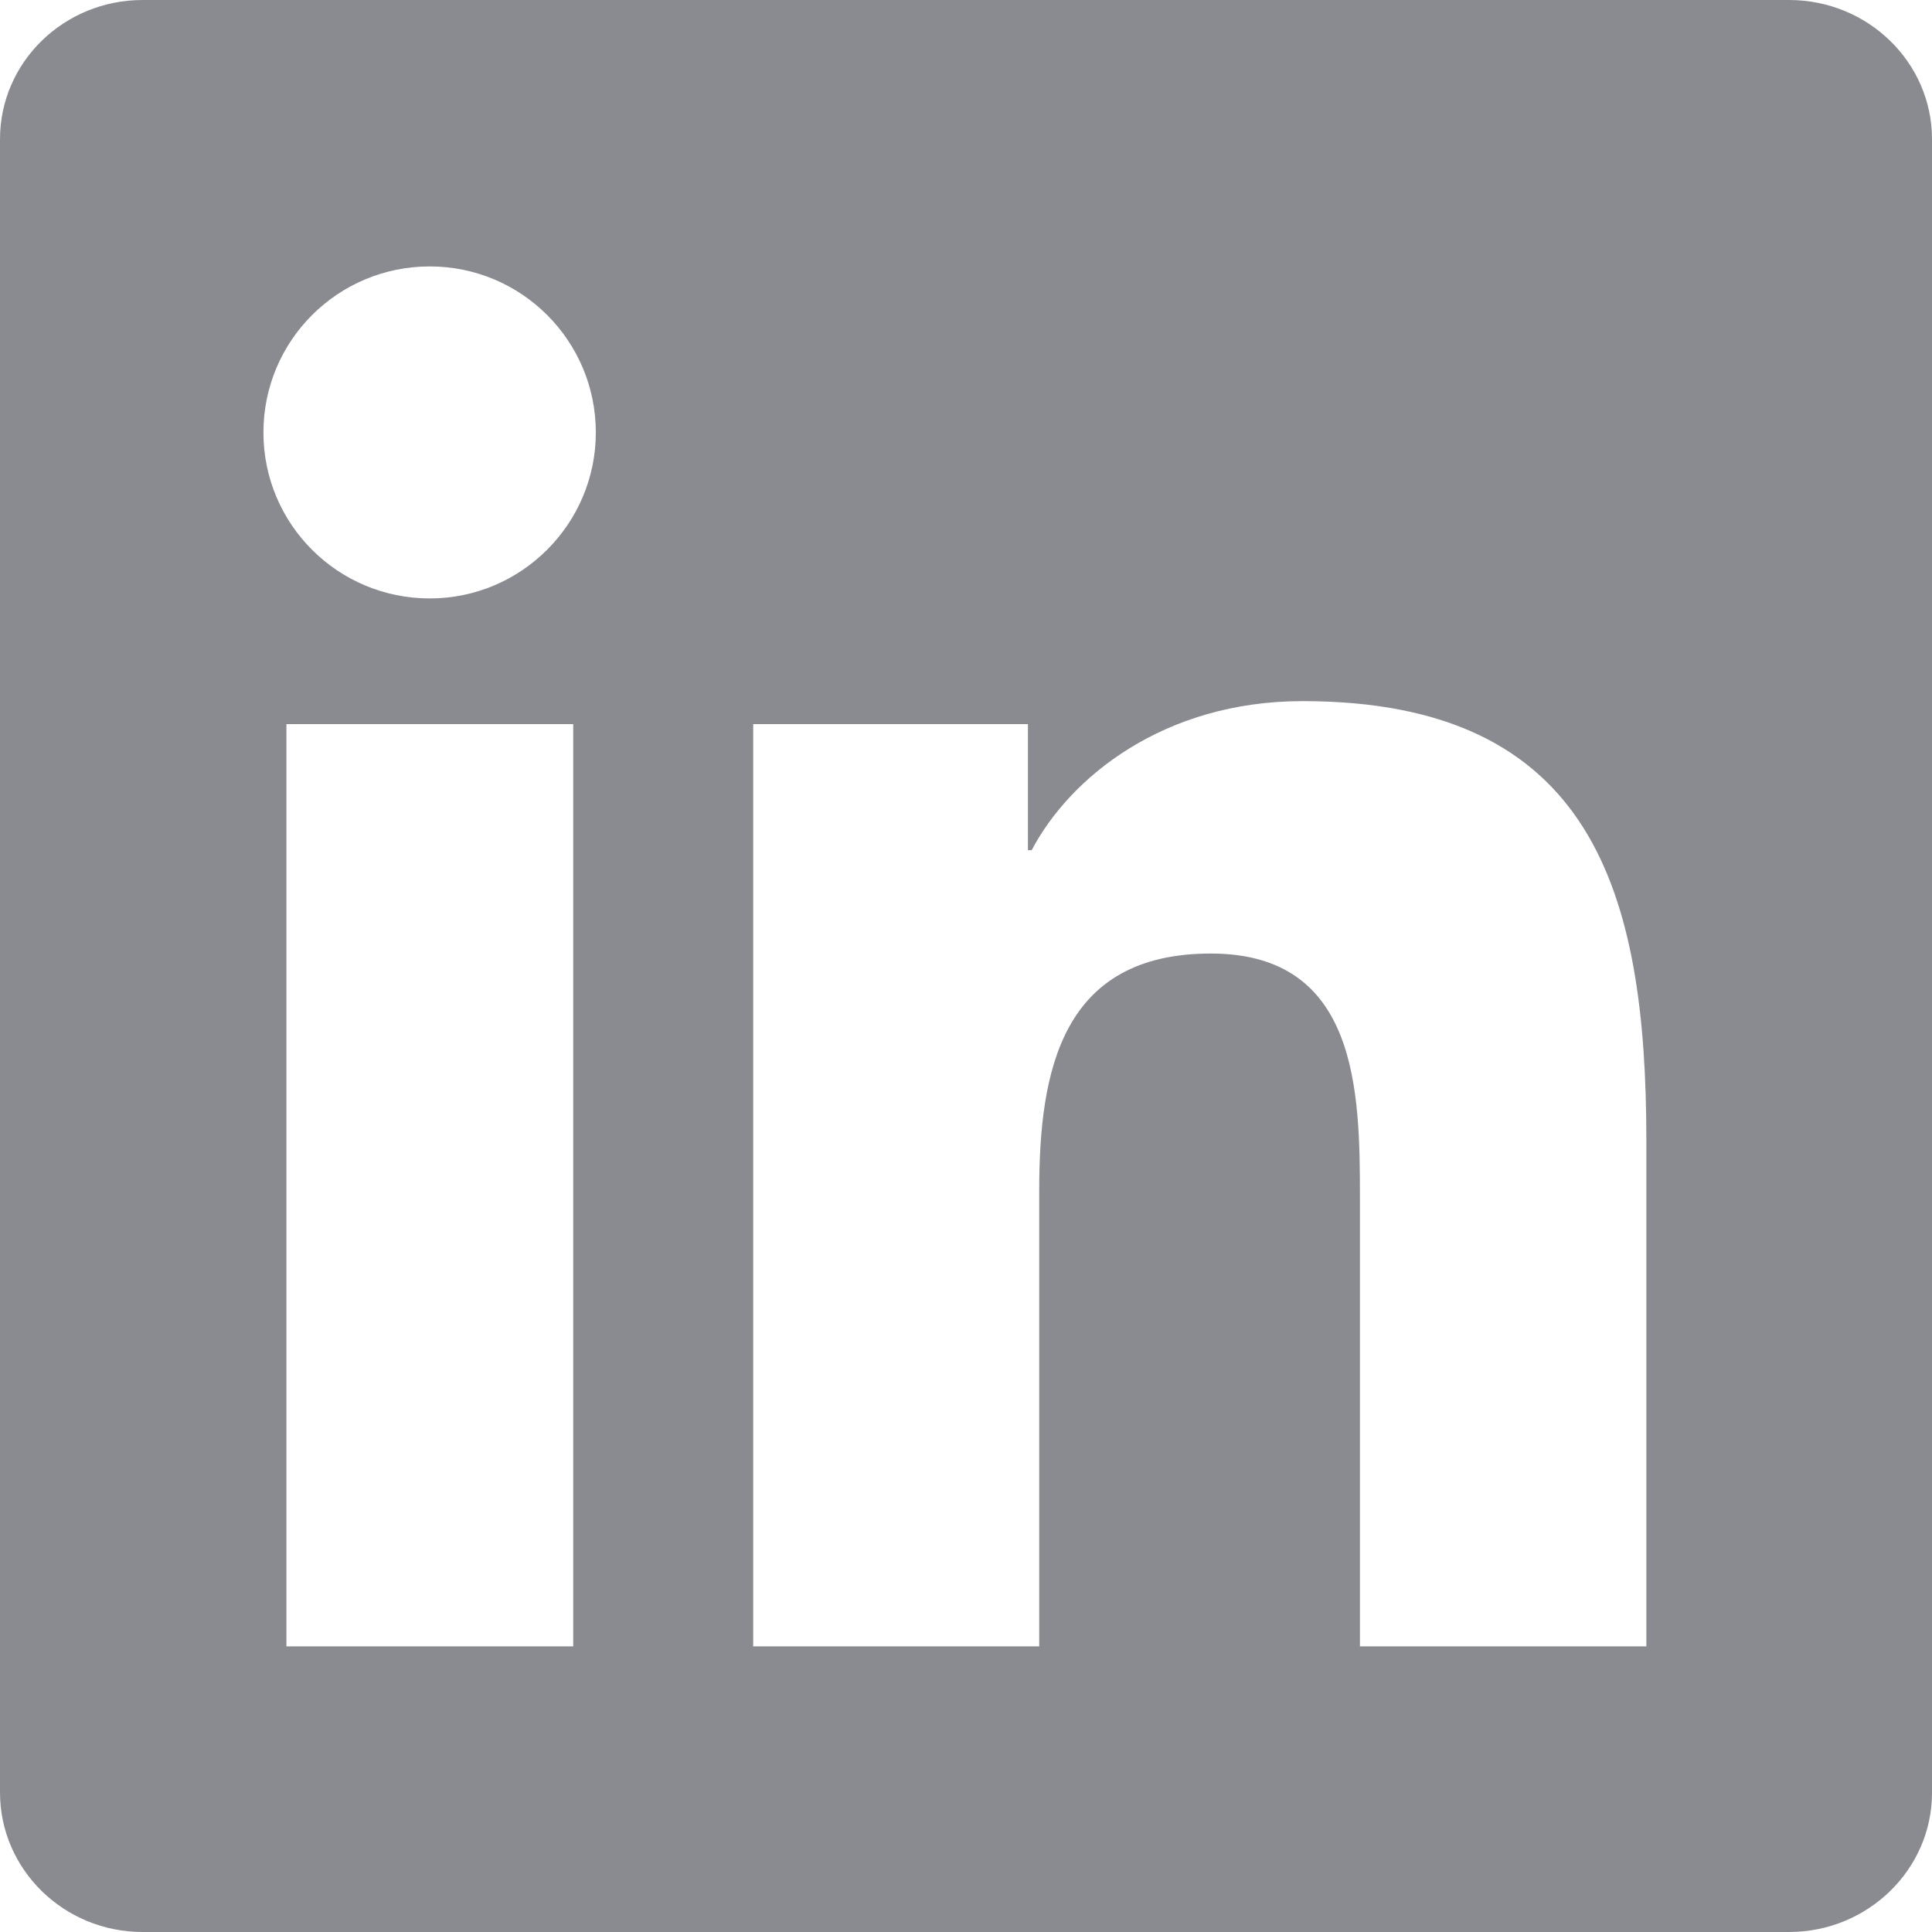
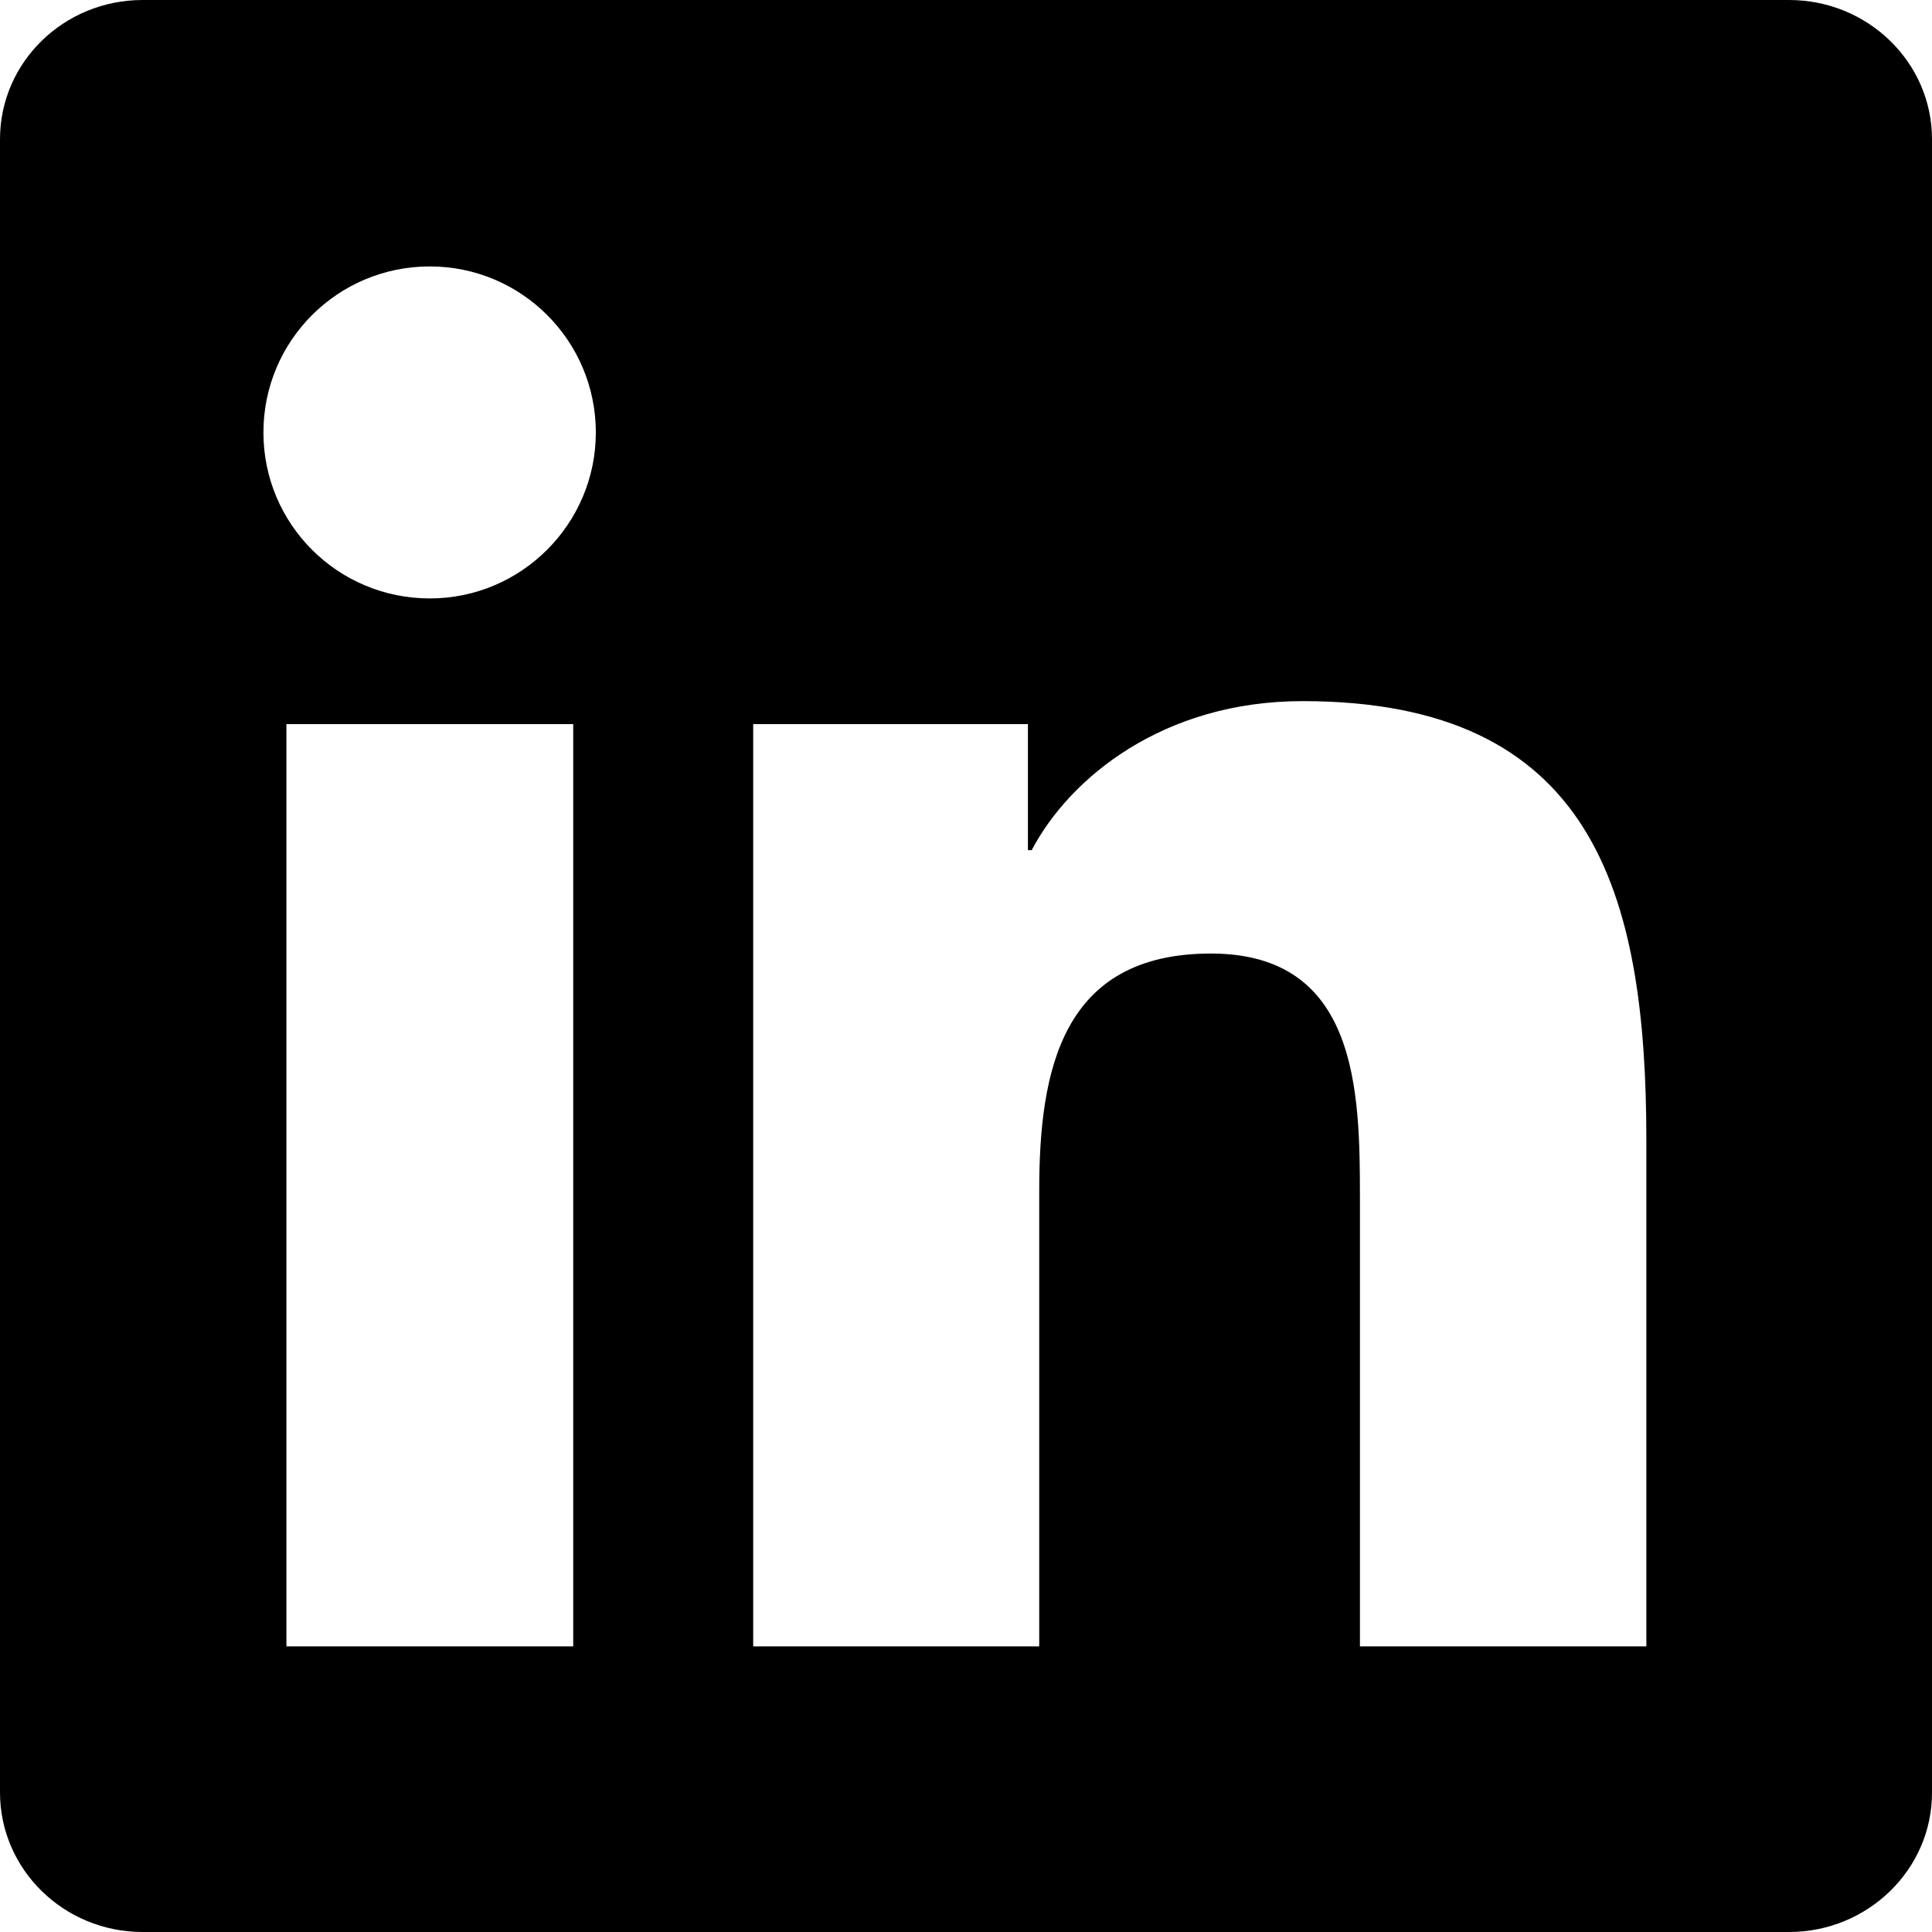
<svg xmlns="http://www.w3.org/2000/svg" width="20" height="20" viewBox="0 0 20 20" fill="none">
-   <path d="M18.52 0H1.477C0.66 0 0 0.645 0 1.441V18.555C0 19.352 0.66 20 1.477 20H18.52C19.336 20 20 19.352 20 18.559V1.441C20 0.645 19.336 0 18.52 0ZM5.934 17.043H2.965V7.496H5.934V17.043ZM4.449 6.195C3.496 6.195 2.727 5.426 2.727 4.477C2.727 3.527 3.496 2.758 4.449 2.758C5.398 2.758 6.168 3.527 6.168 4.477C6.168 5.422 5.398 6.195 4.449 6.195ZM17.043 17.043H14.078V12.402C14.078 11.297 14.059 9.871 12.535 9.871C10.992 9.871 10.758 11.078 10.758 12.324V17.043H7.797V7.496H10.641V8.801H10.68C11.074 8.051 12.043 7.258 13.484 7.258C16.488 7.258 17.043 9.234 17.043 11.805V17.043V17.043Z" fill="#8A8A91" />
+   <path d="M18.52 0H1.477C0.66 0 0 0.645 0 1.441V18.555C0 19.352 0.66 20 1.477 20H18.52C19.336 20 20 19.352 20 18.559V1.441C20 0.645 19.336 0 18.52 0ZM5.934 17.043H2.965V7.496H5.934V17.043ZM4.449 6.195C3.496 6.195 2.727 5.426 2.727 4.477C2.727 3.527 3.496 2.758 4.449 2.758C5.398 2.758 6.168 3.527 6.168 4.477C6.168 5.422 5.398 6.195 4.449 6.195ZM17.043 17.043H14.078V12.402C14.078 11.297 14.059 9.871 12.535 9.871C10.992 9.871 10.758 11.078 10.758 12.324V17.043H7.797V7.496H10.641V8.801H10.68C11.074 8.051 12.043 7.258 13.484 7.258C16.488 7.258 17.043 9.234 17.043 11.805V17.043V17.043Z" fill="currentColor" />
</svg>
